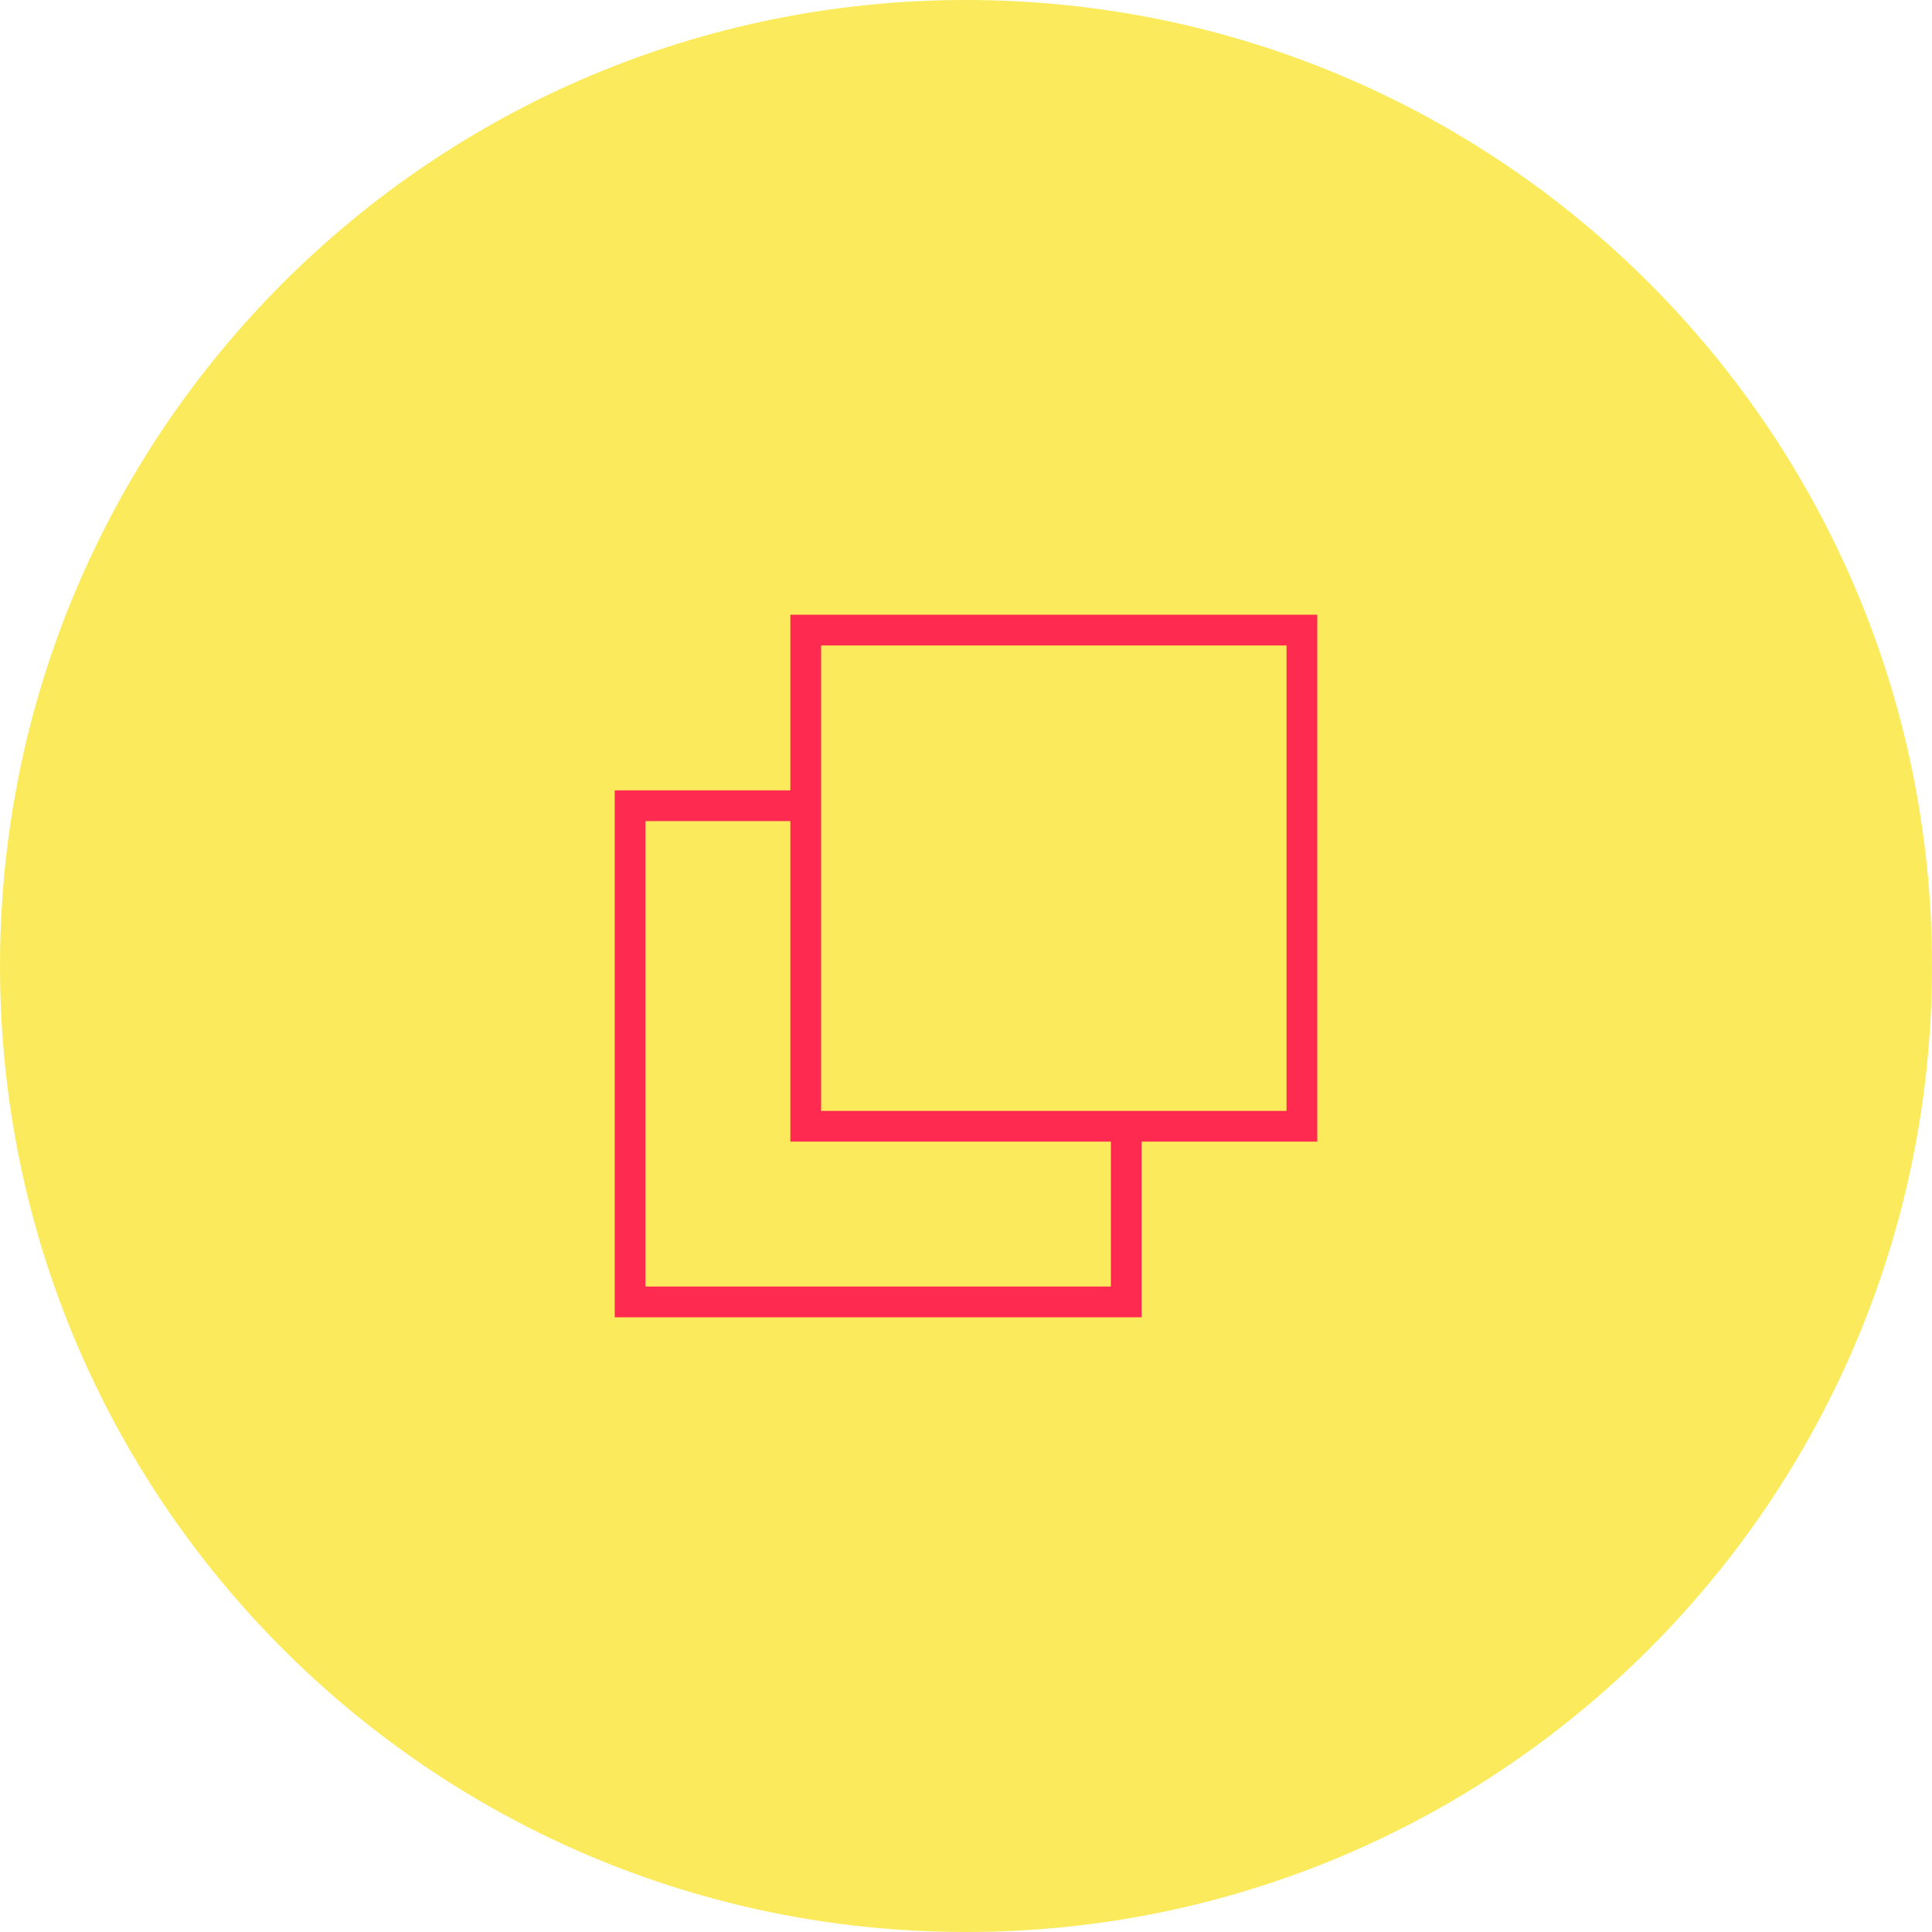
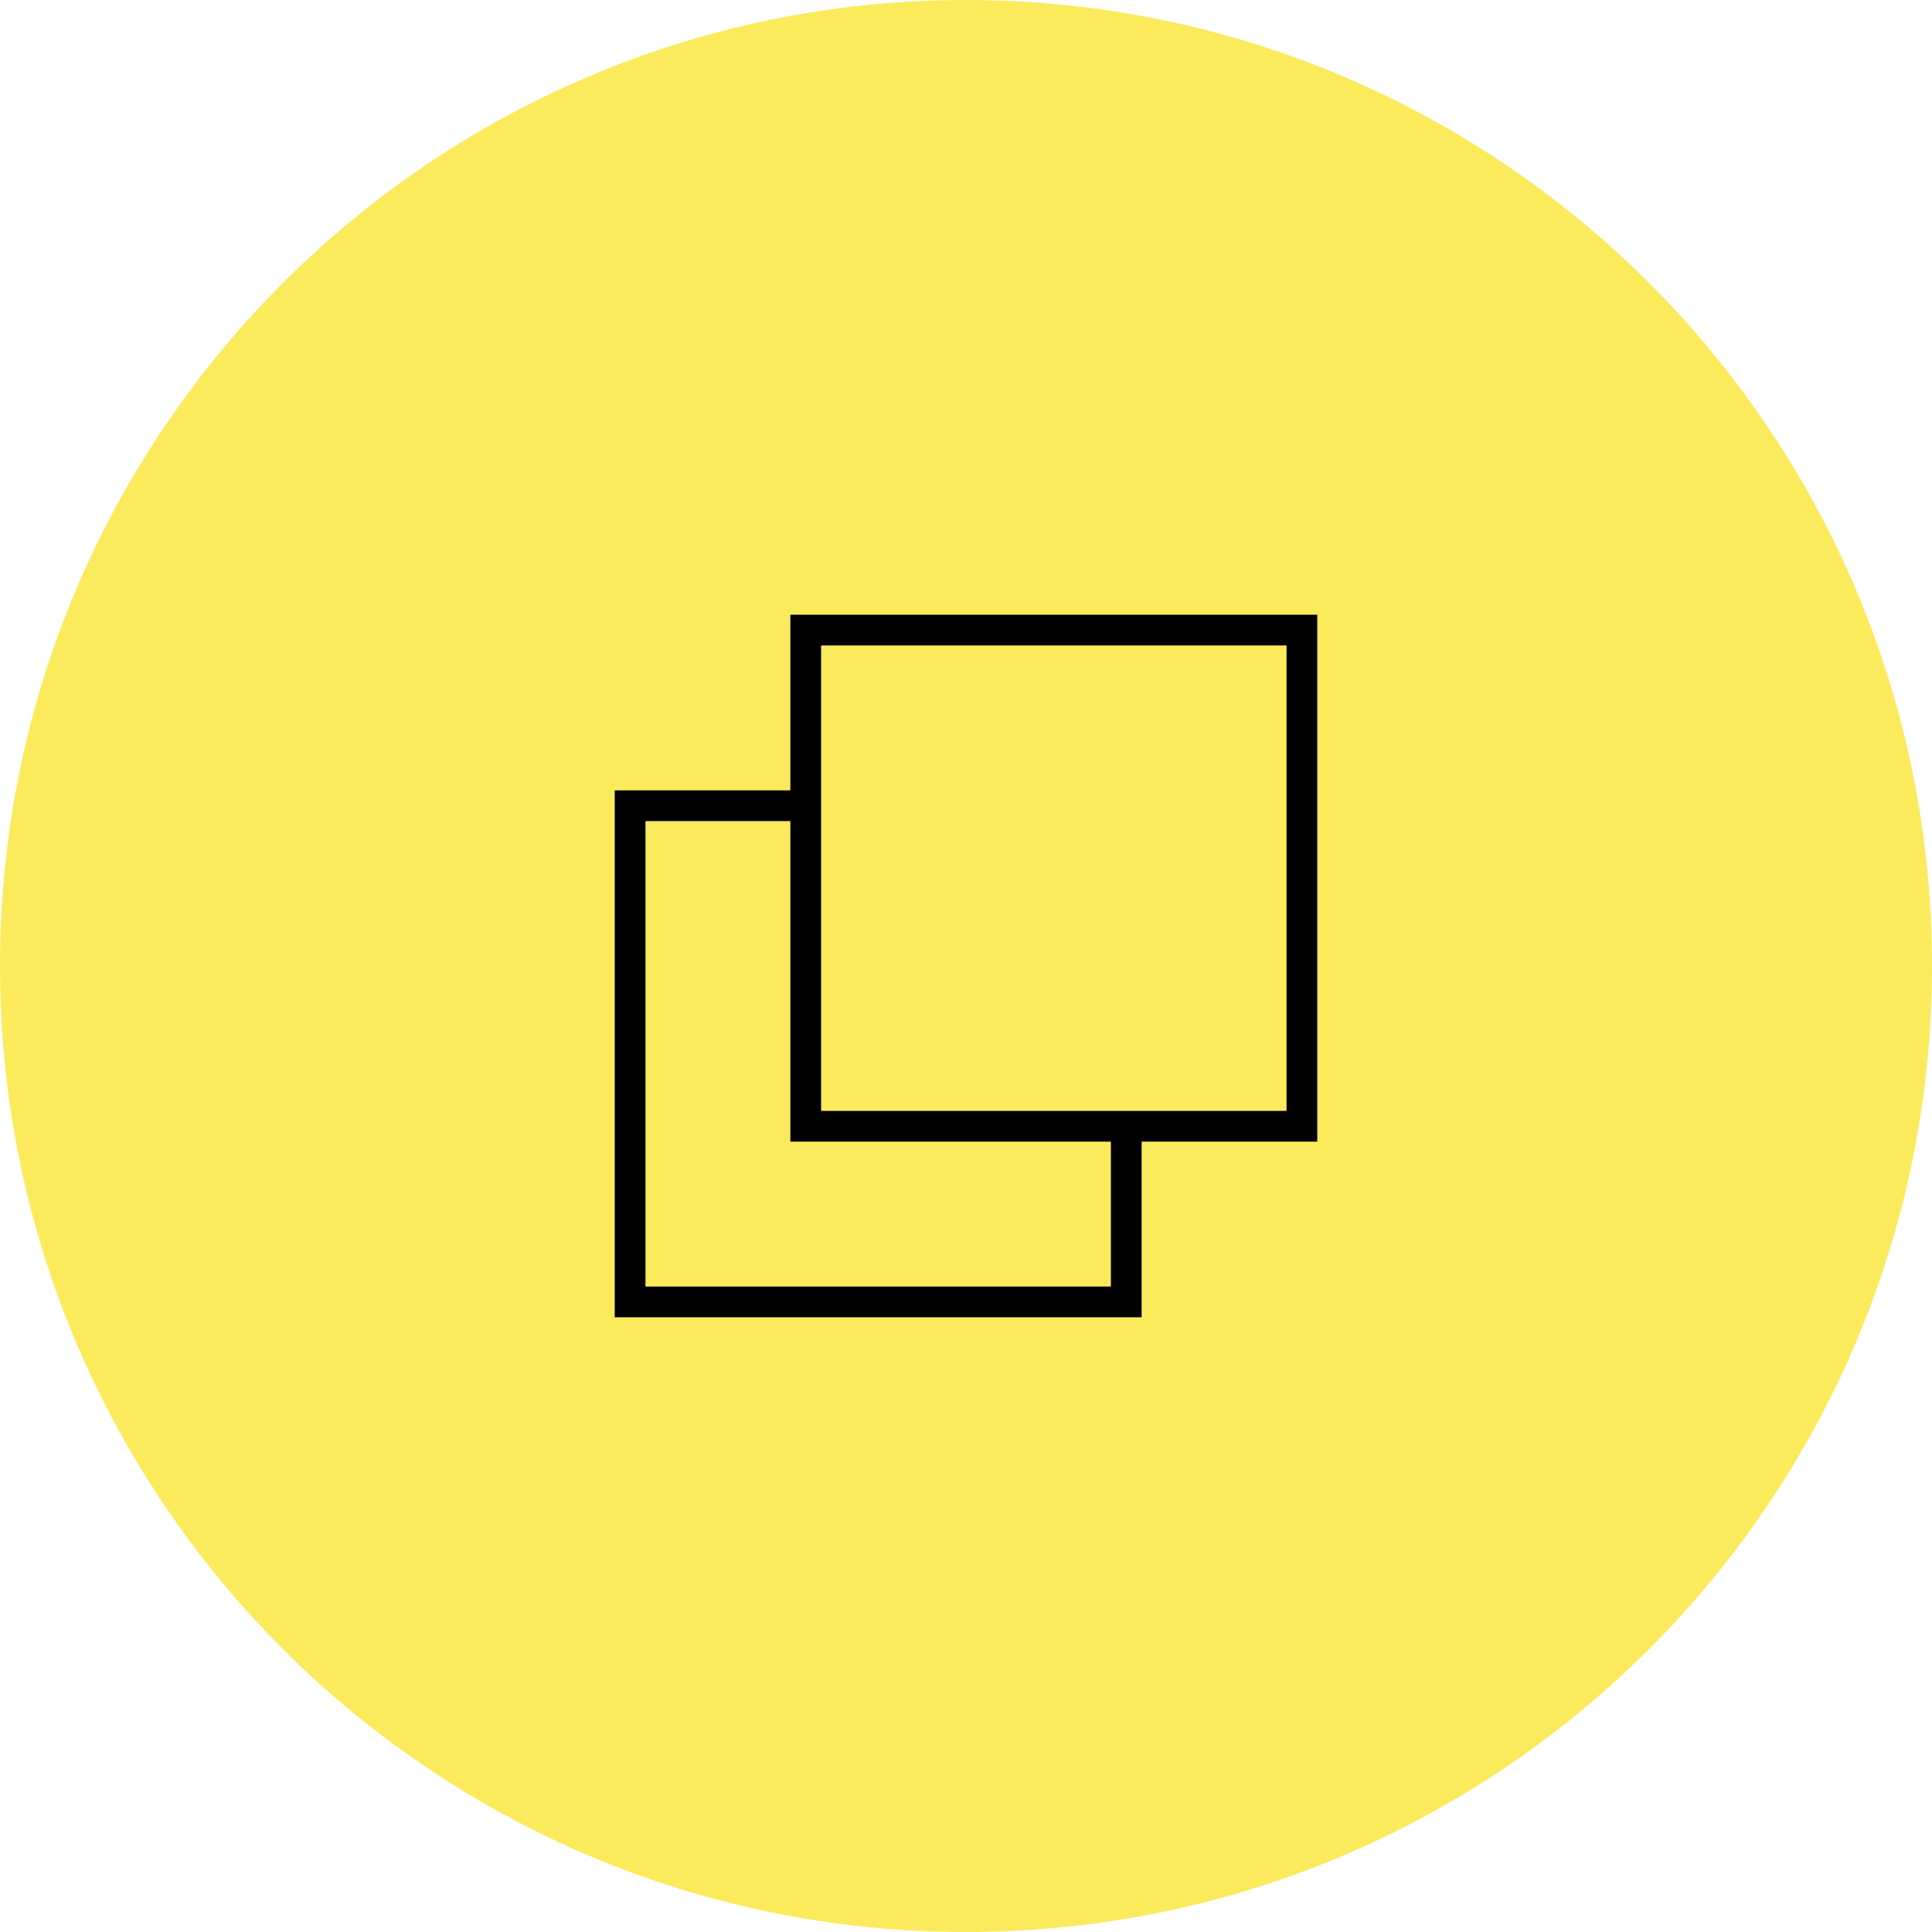
<svg xmlns="http://www.w3.org/2000/svg" width="22" height="22" viewBox="0 0 22 22" fill="none">
  <circle cx="11" cy="11" r="11" fill="#FBEB5C" />
-   <rect x="7.175" y="9.175" width="5.65" height="5.65" stroke="#FF2A50" stroke-width="0.35" />
-   <rect x="9.175" y="7.175" width="5.65" height="5.65" fill="#FBEB5C" stroke="#FF2A50" stroke-width="0.35" />
+   <rect x="7.175" y="9.175" width="5.65" height="5.65" stroke="#000000" stroke-width="0.35" />
+   <rect x="9.175" y="7.175" width="5.65" height="5.65" fill="#FBEB5C" stroke="#000000" stroke-width="0.35" />
</svg>
